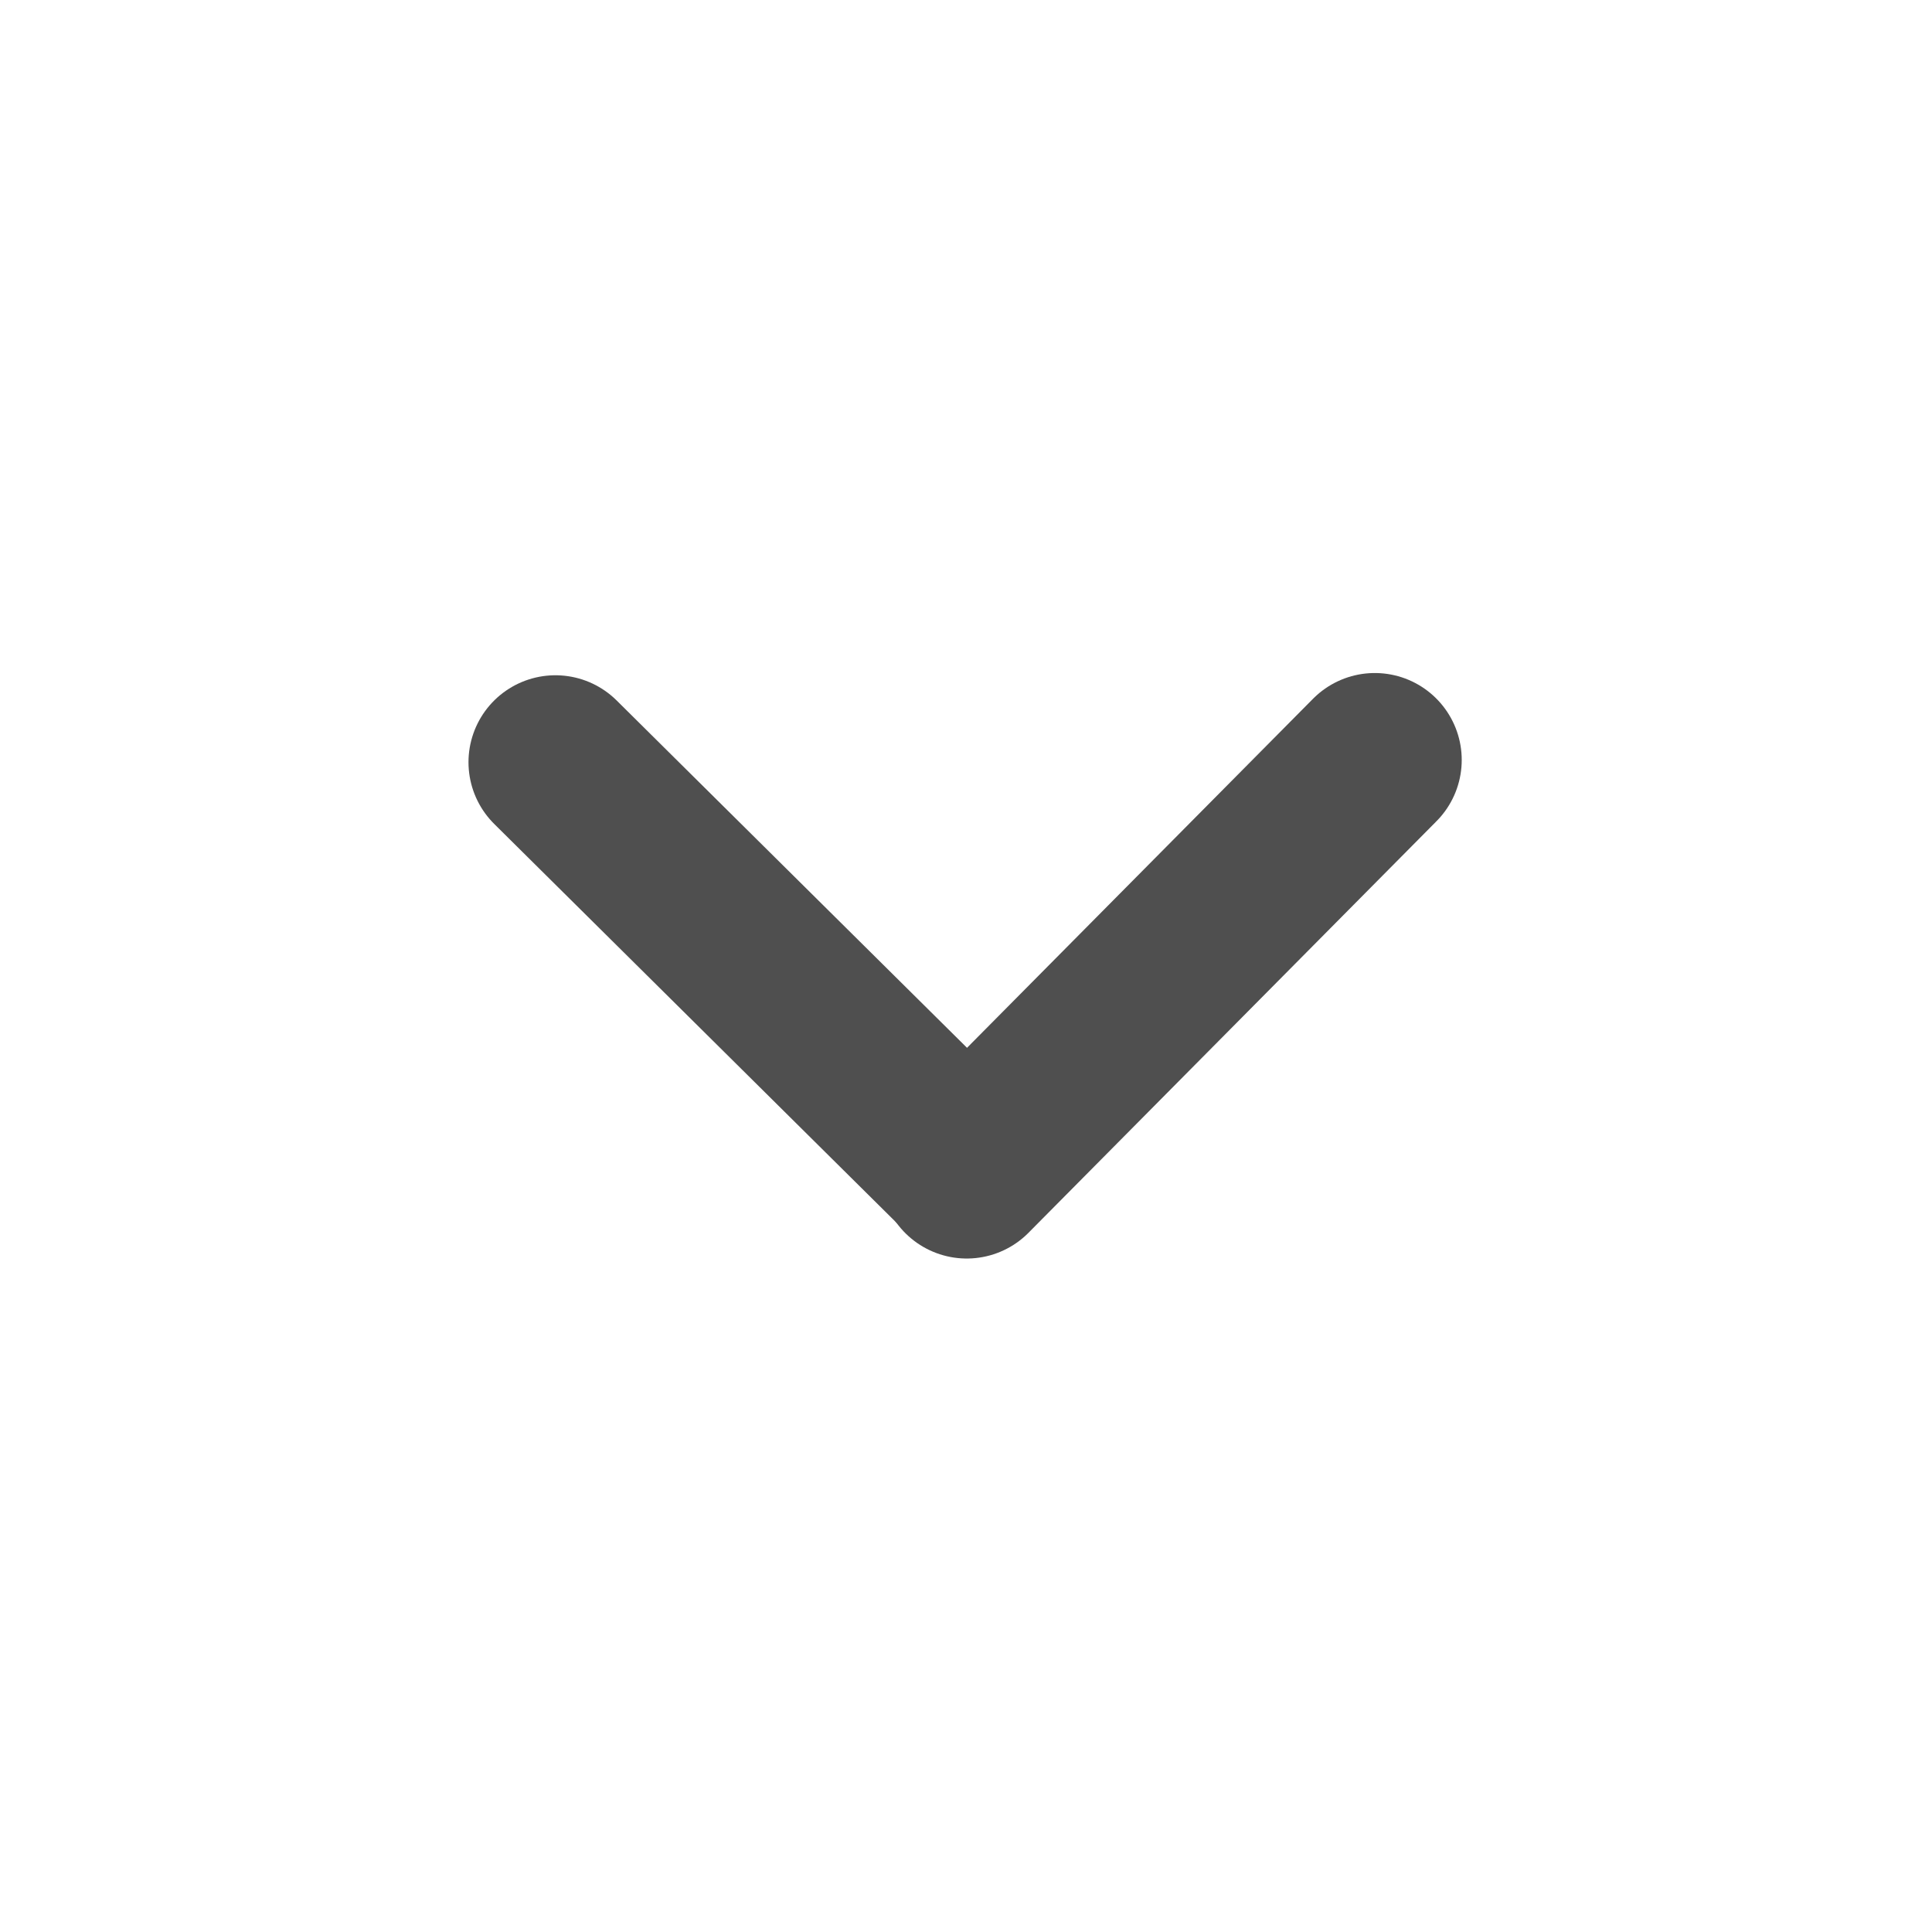
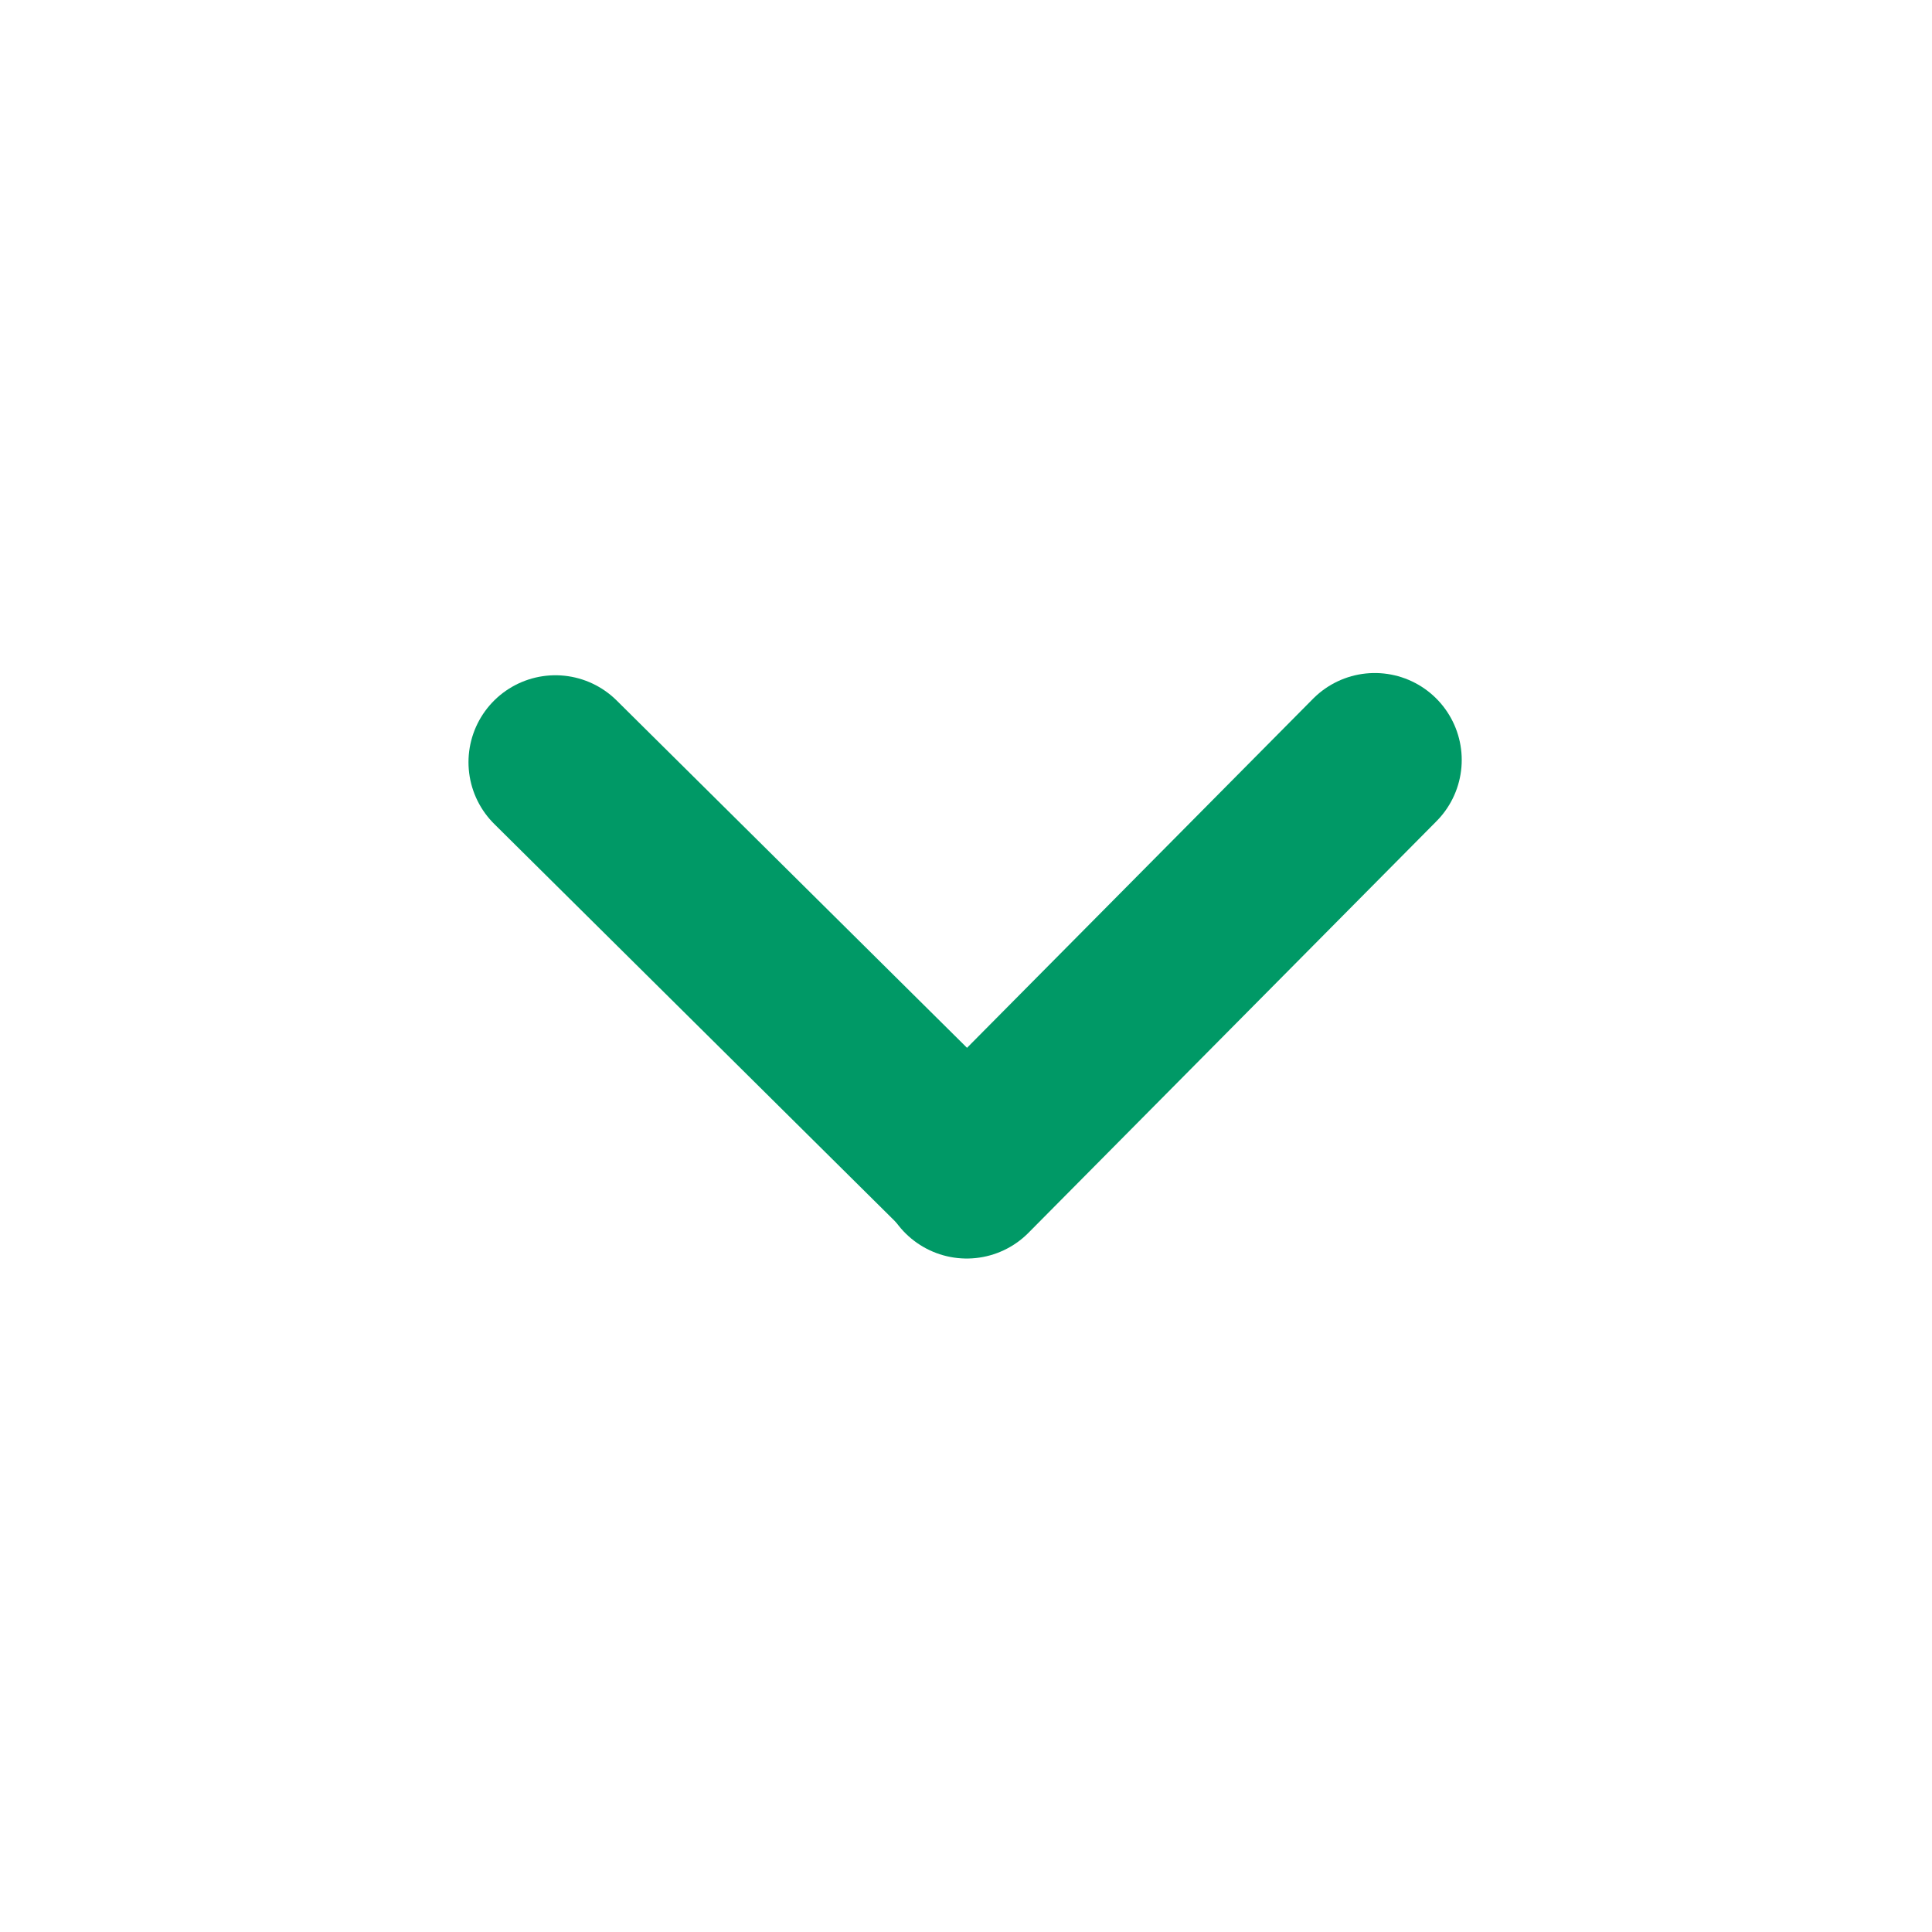
<svg xmlns="http://www.w3.org/2000/svg" viewBox="0 0 400 400" stroke="#4f4f4f" stroke-width="36px" stroke-linecap="round" stroke-linejoin="round" fill="none">
-   <path d="M114.995 157.805L200.217 242.289" stroke="#4F4F4F" stroke-width="36" stroke-linecap="round" stroke-linejoin="round" />
-   <path d="M284.635 157.342L200.152 242.565" stroke="#4F4F4F" stroke-width="36" stroke-linecap="round" stroke-linejoin="round" />
+   <path d="M114.995 157.805L200.217 242.289" stroke="#009966" stroke-width="36" stroke-linecap="round" stroke-linejoin="round" />
+   <path d="M284.635 157.342L200.152 242.565" stroke="#009966" stroke-width="36" stroke-linecap="round" stroke-linejoin="round" />
</svg>
